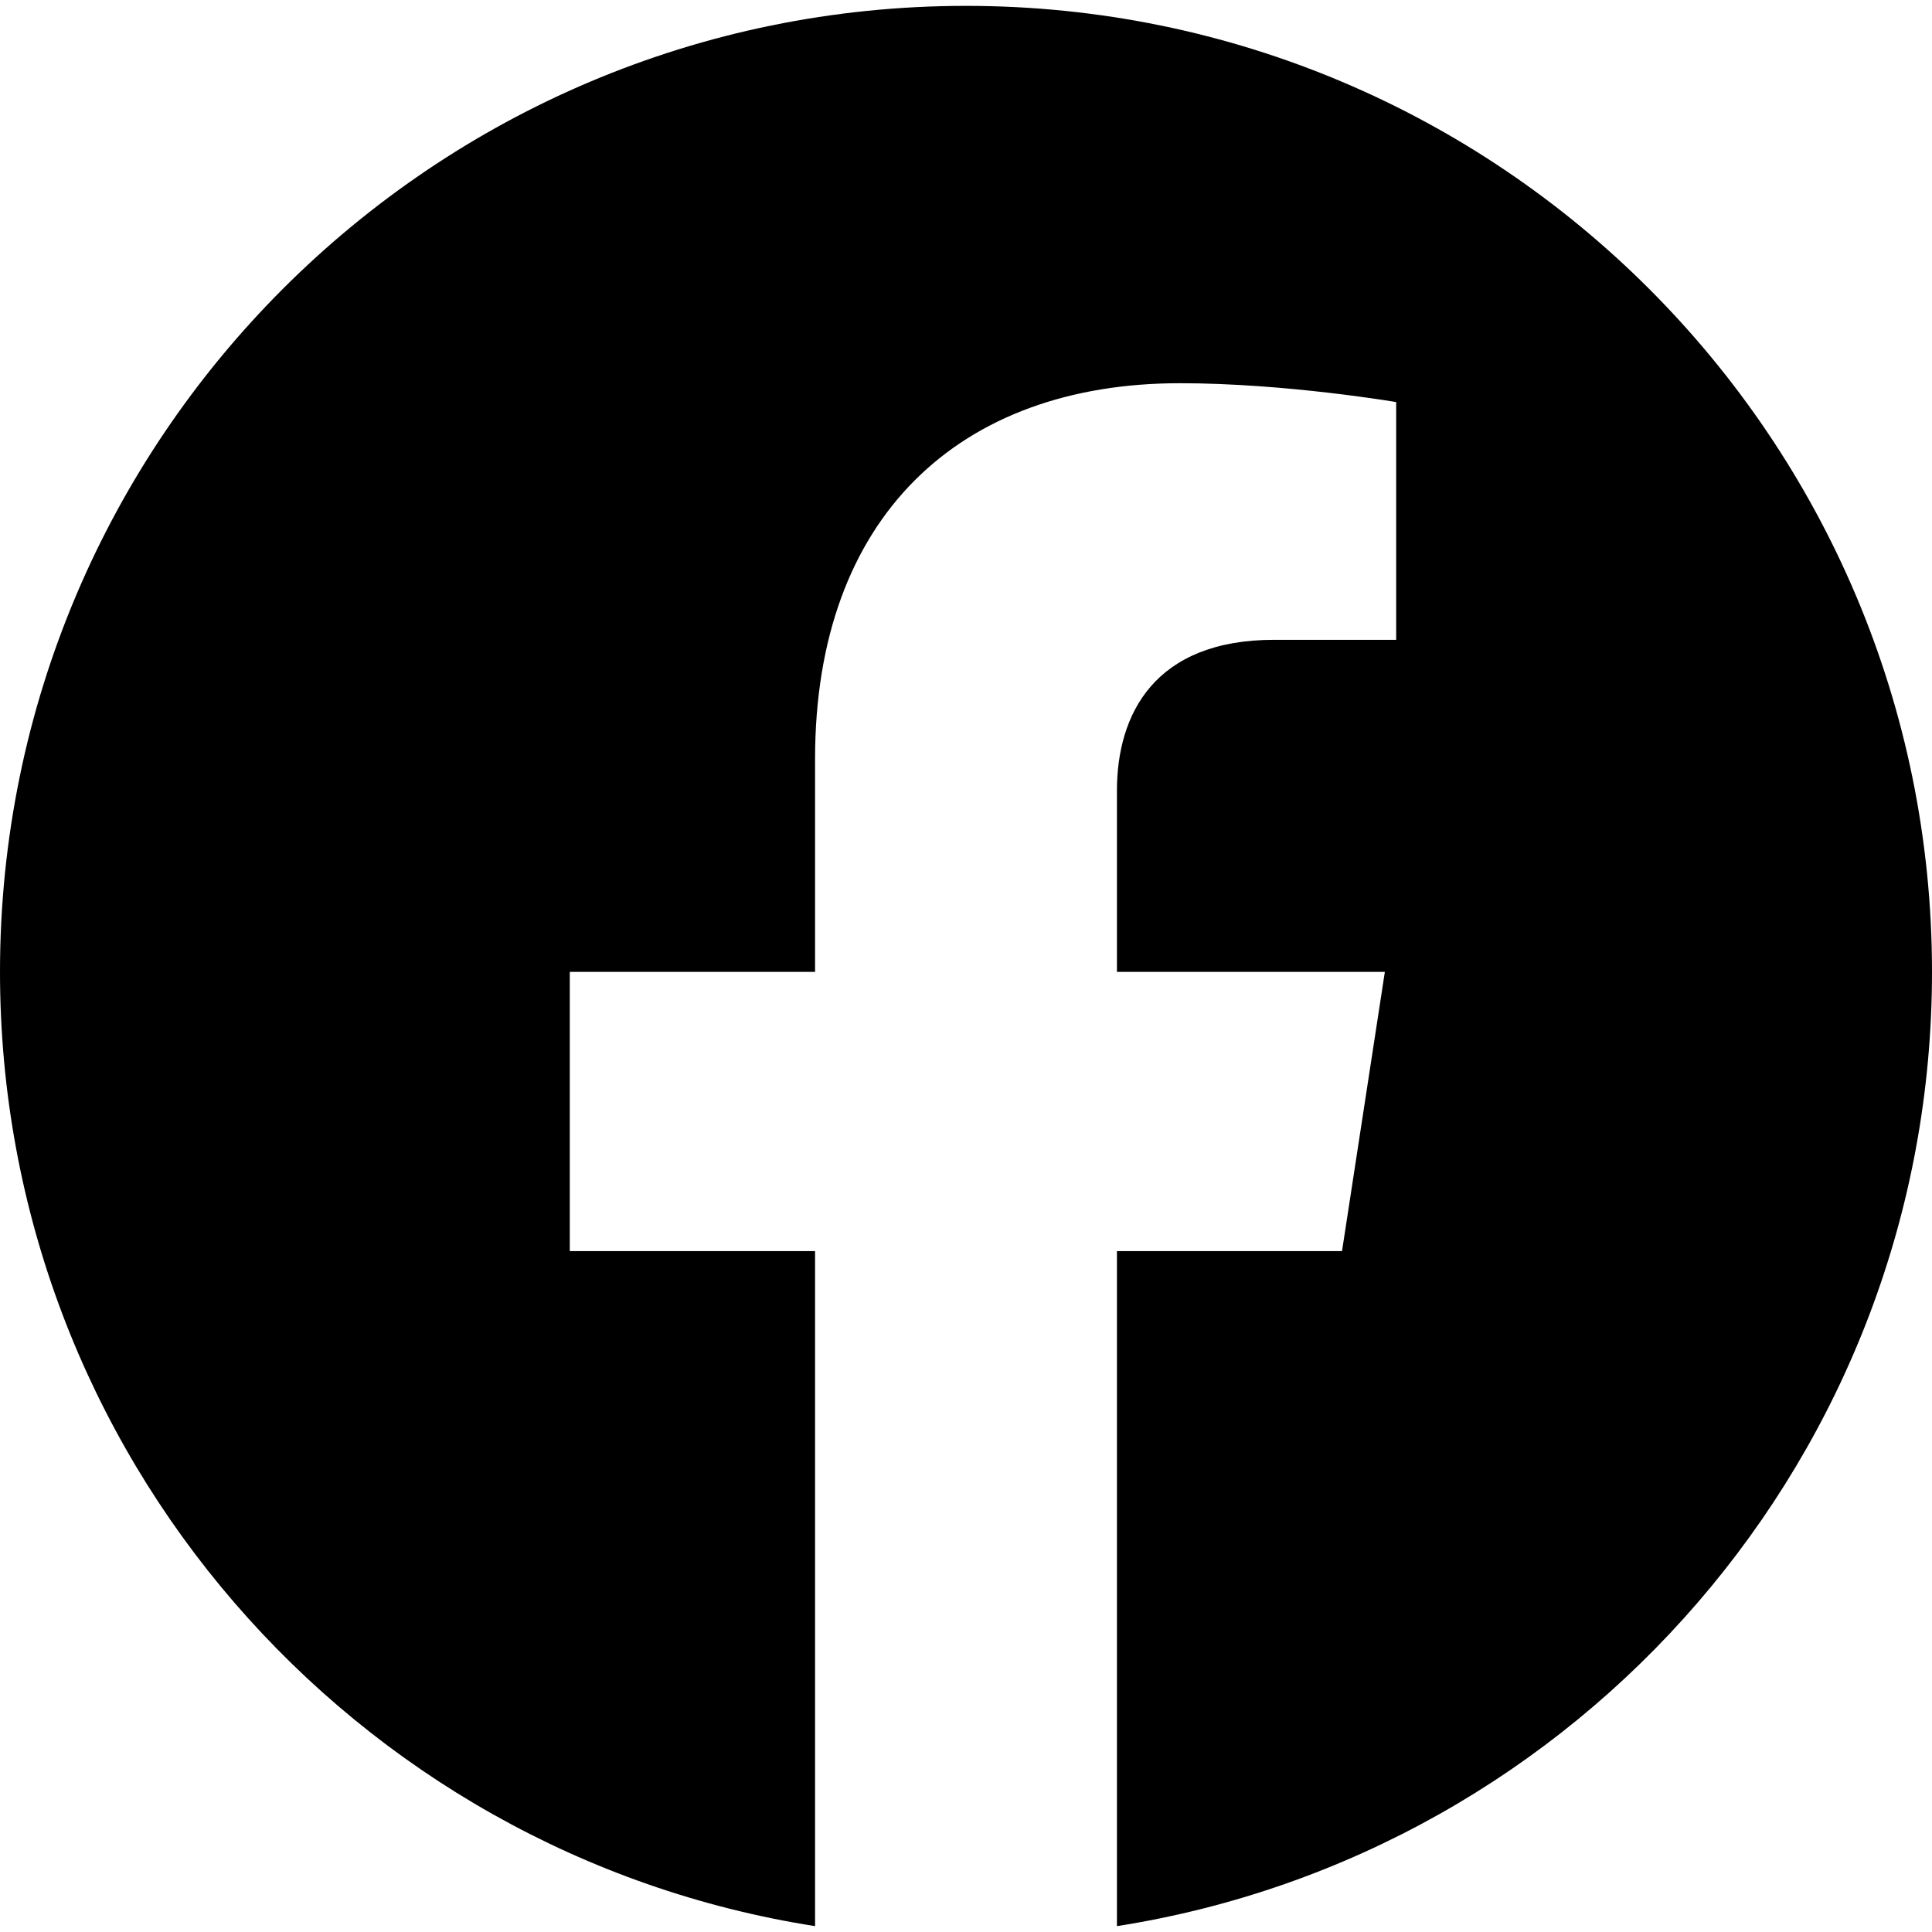
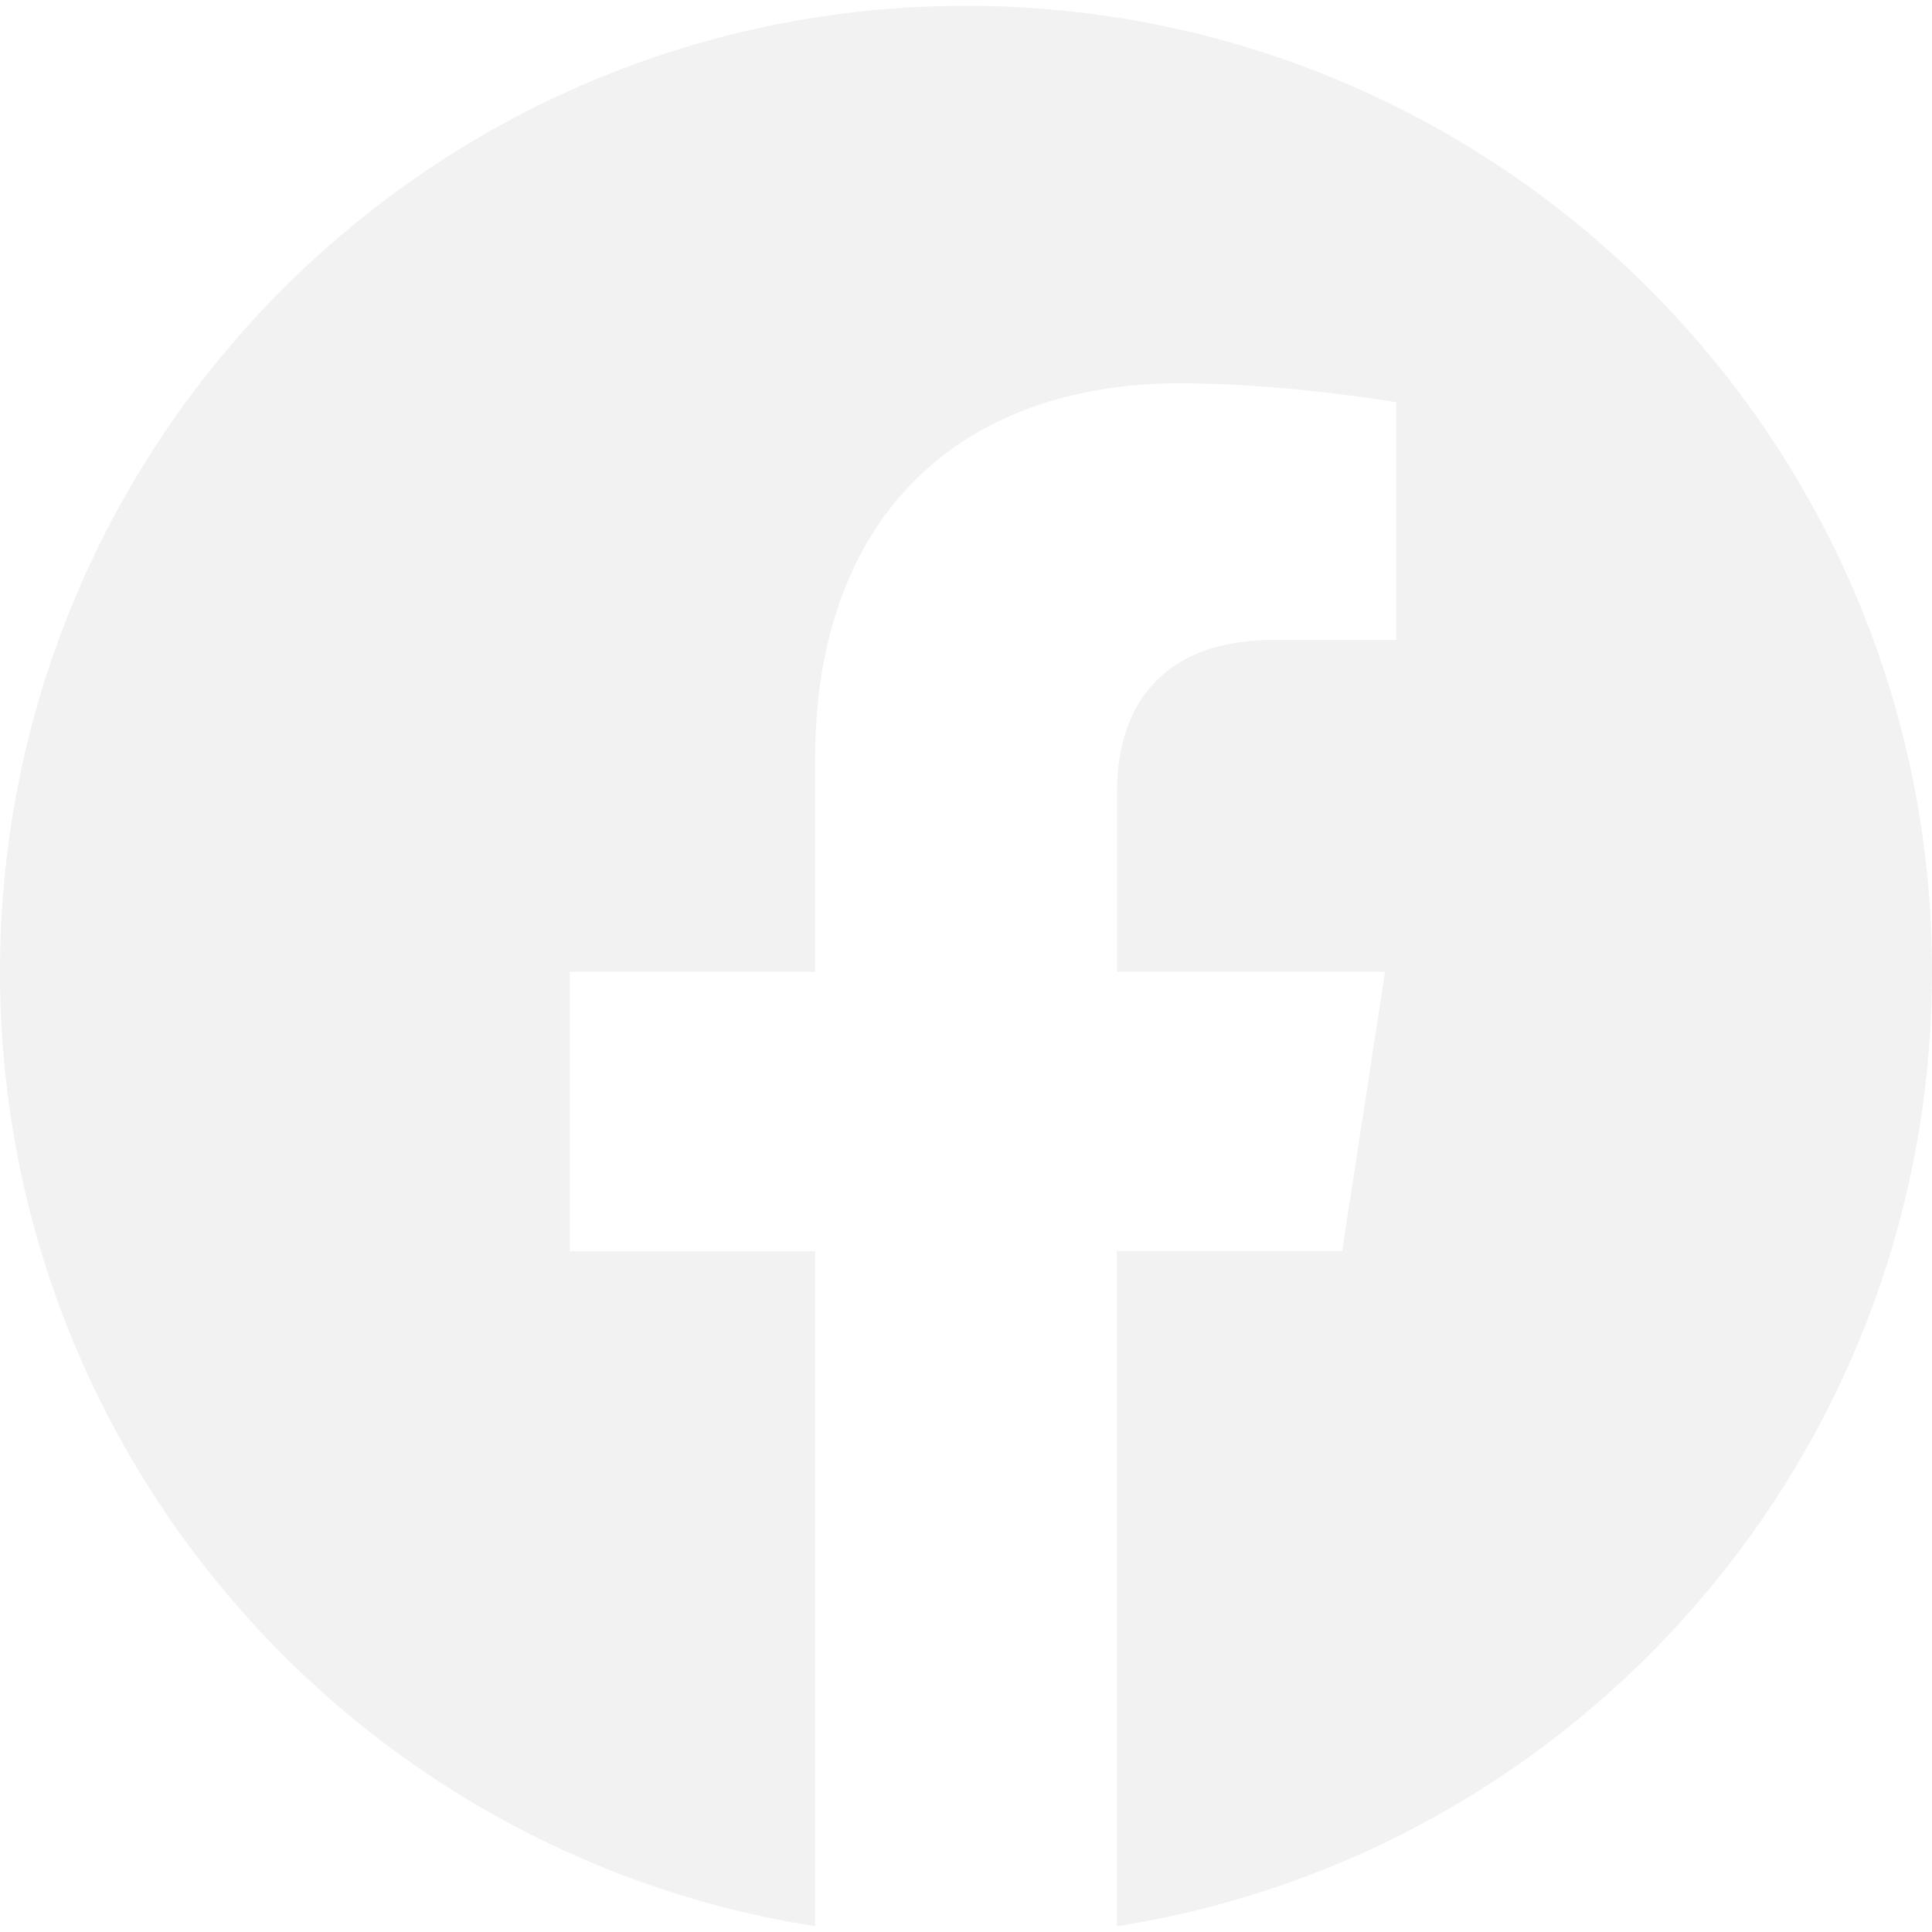
- <svg xmlns="http://www.w3.org/2000/svg" height="100%" style="fill-rule:evenodd;clip-rule:evenodd;stroke-linejoin:round;stroke-miterlimit:2;" version="1.1" viewBox="0 0 512 512" width="100%" xml:space="preserve">
-   <path d="M512,257.555c0,-141.385 -114.615,-256 -256,-256c-141.385,0 -256,114.615 -256,256c0,127.777 93.616,233.685 216,252.89l0,-178.89l-65,0l0,-74l65,0l0,-56.4c0,-64.16 38.219,-99.6 96.695,-99.6c28.009,0 57.305,5 57.305,5l0,63l-32.281,0c-31.801,0 -41.719,19.733 -41.719,39.978l0,48.022l71,0l-11.35,74l-59.65,0l0,178.89c122.385,-19.205 216,-125.113 216,-252.89Z" style="fill-rule:nonzero;" />
+ <svg xmlns="http://www.w3.org/2000/svg" version="1.1" id="Capa_1" x="0px" y="0px" viewBox="0 0 1000 1000" style="enable-background:new 0 0 1000 1000;" xml:space="preserve">
+   <style type="text/css">
+ 	.st0{fill:#F2F2F2;}
+ </style>
+   <path class="st0" d="M1000,503C1000,226.9,776.1,3,500,3S0,226.9,0,503C0,752.6,182.8,959.5,421.9,997V647.6h-127V503h127V392.9  c0-125.3,74.6-194.5,188.9-194.5c54.7,0,111.9,9.8,111.9,9.8v123h-63c-62.1,0-81.5,38.5-81.5,78.1V503h138.7l-22.2,144.5H578.1V997  C817.2,959.5,1000,752.6,1000,503z" />
</svg>
